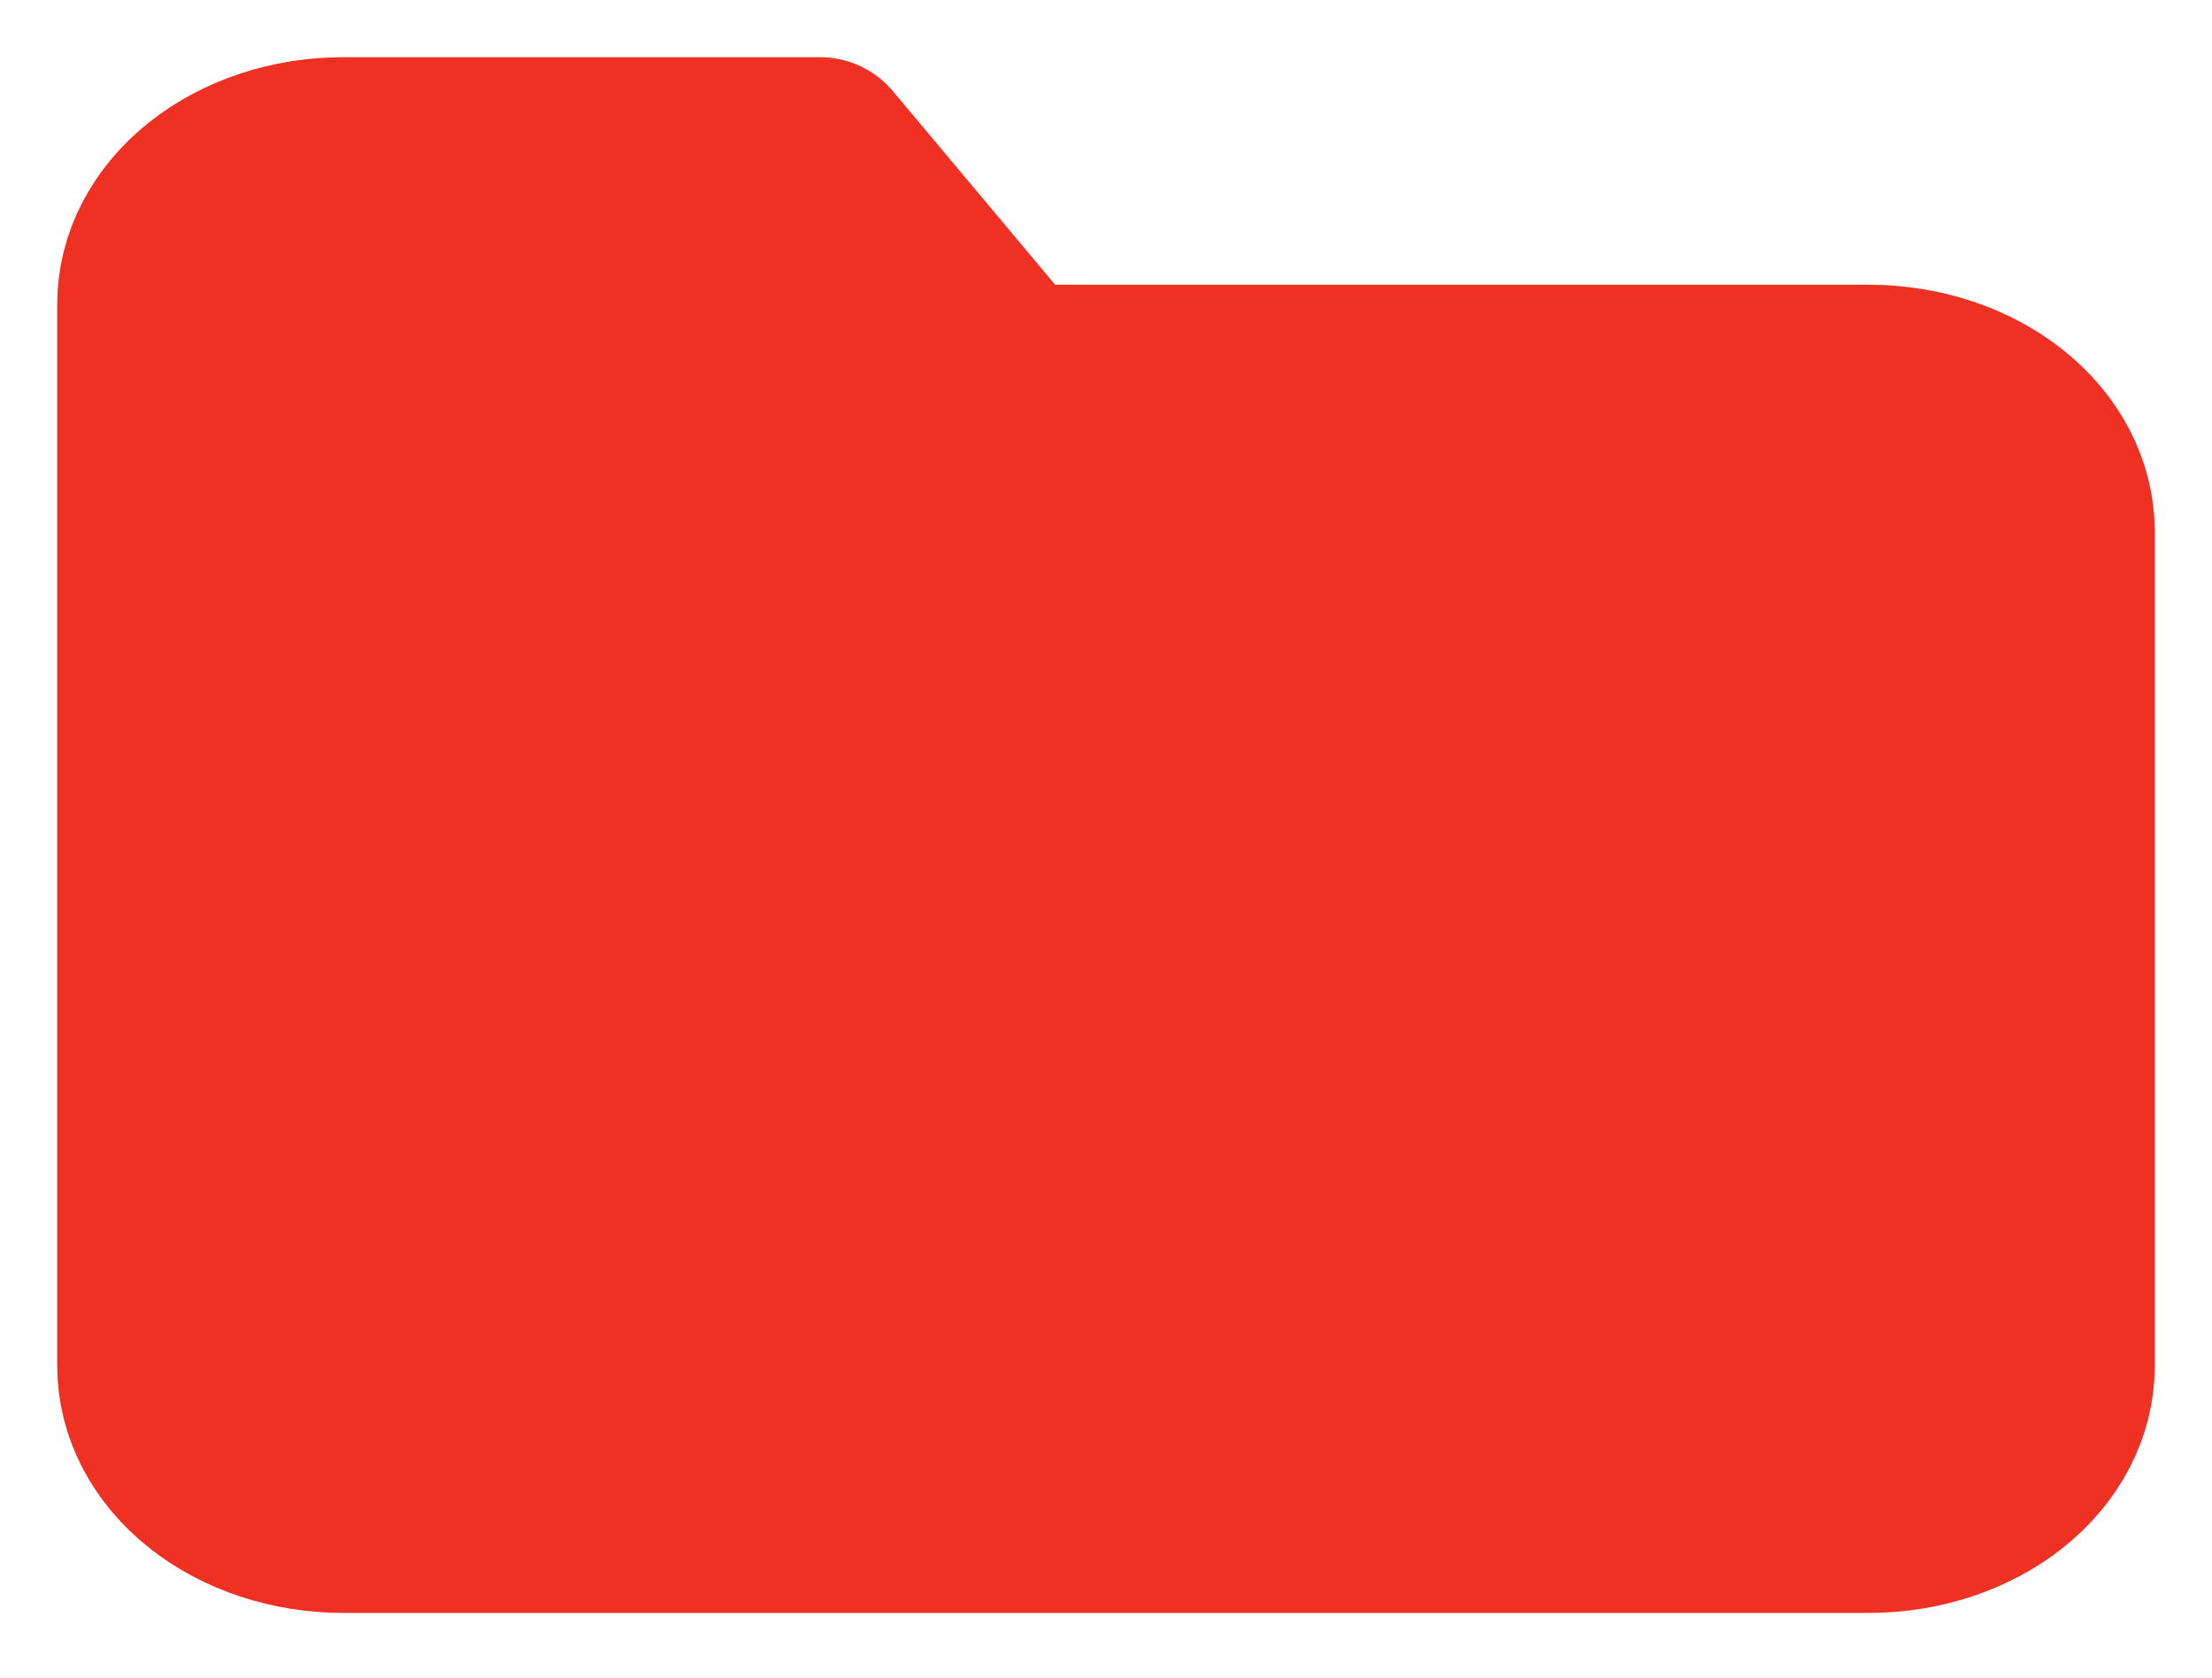
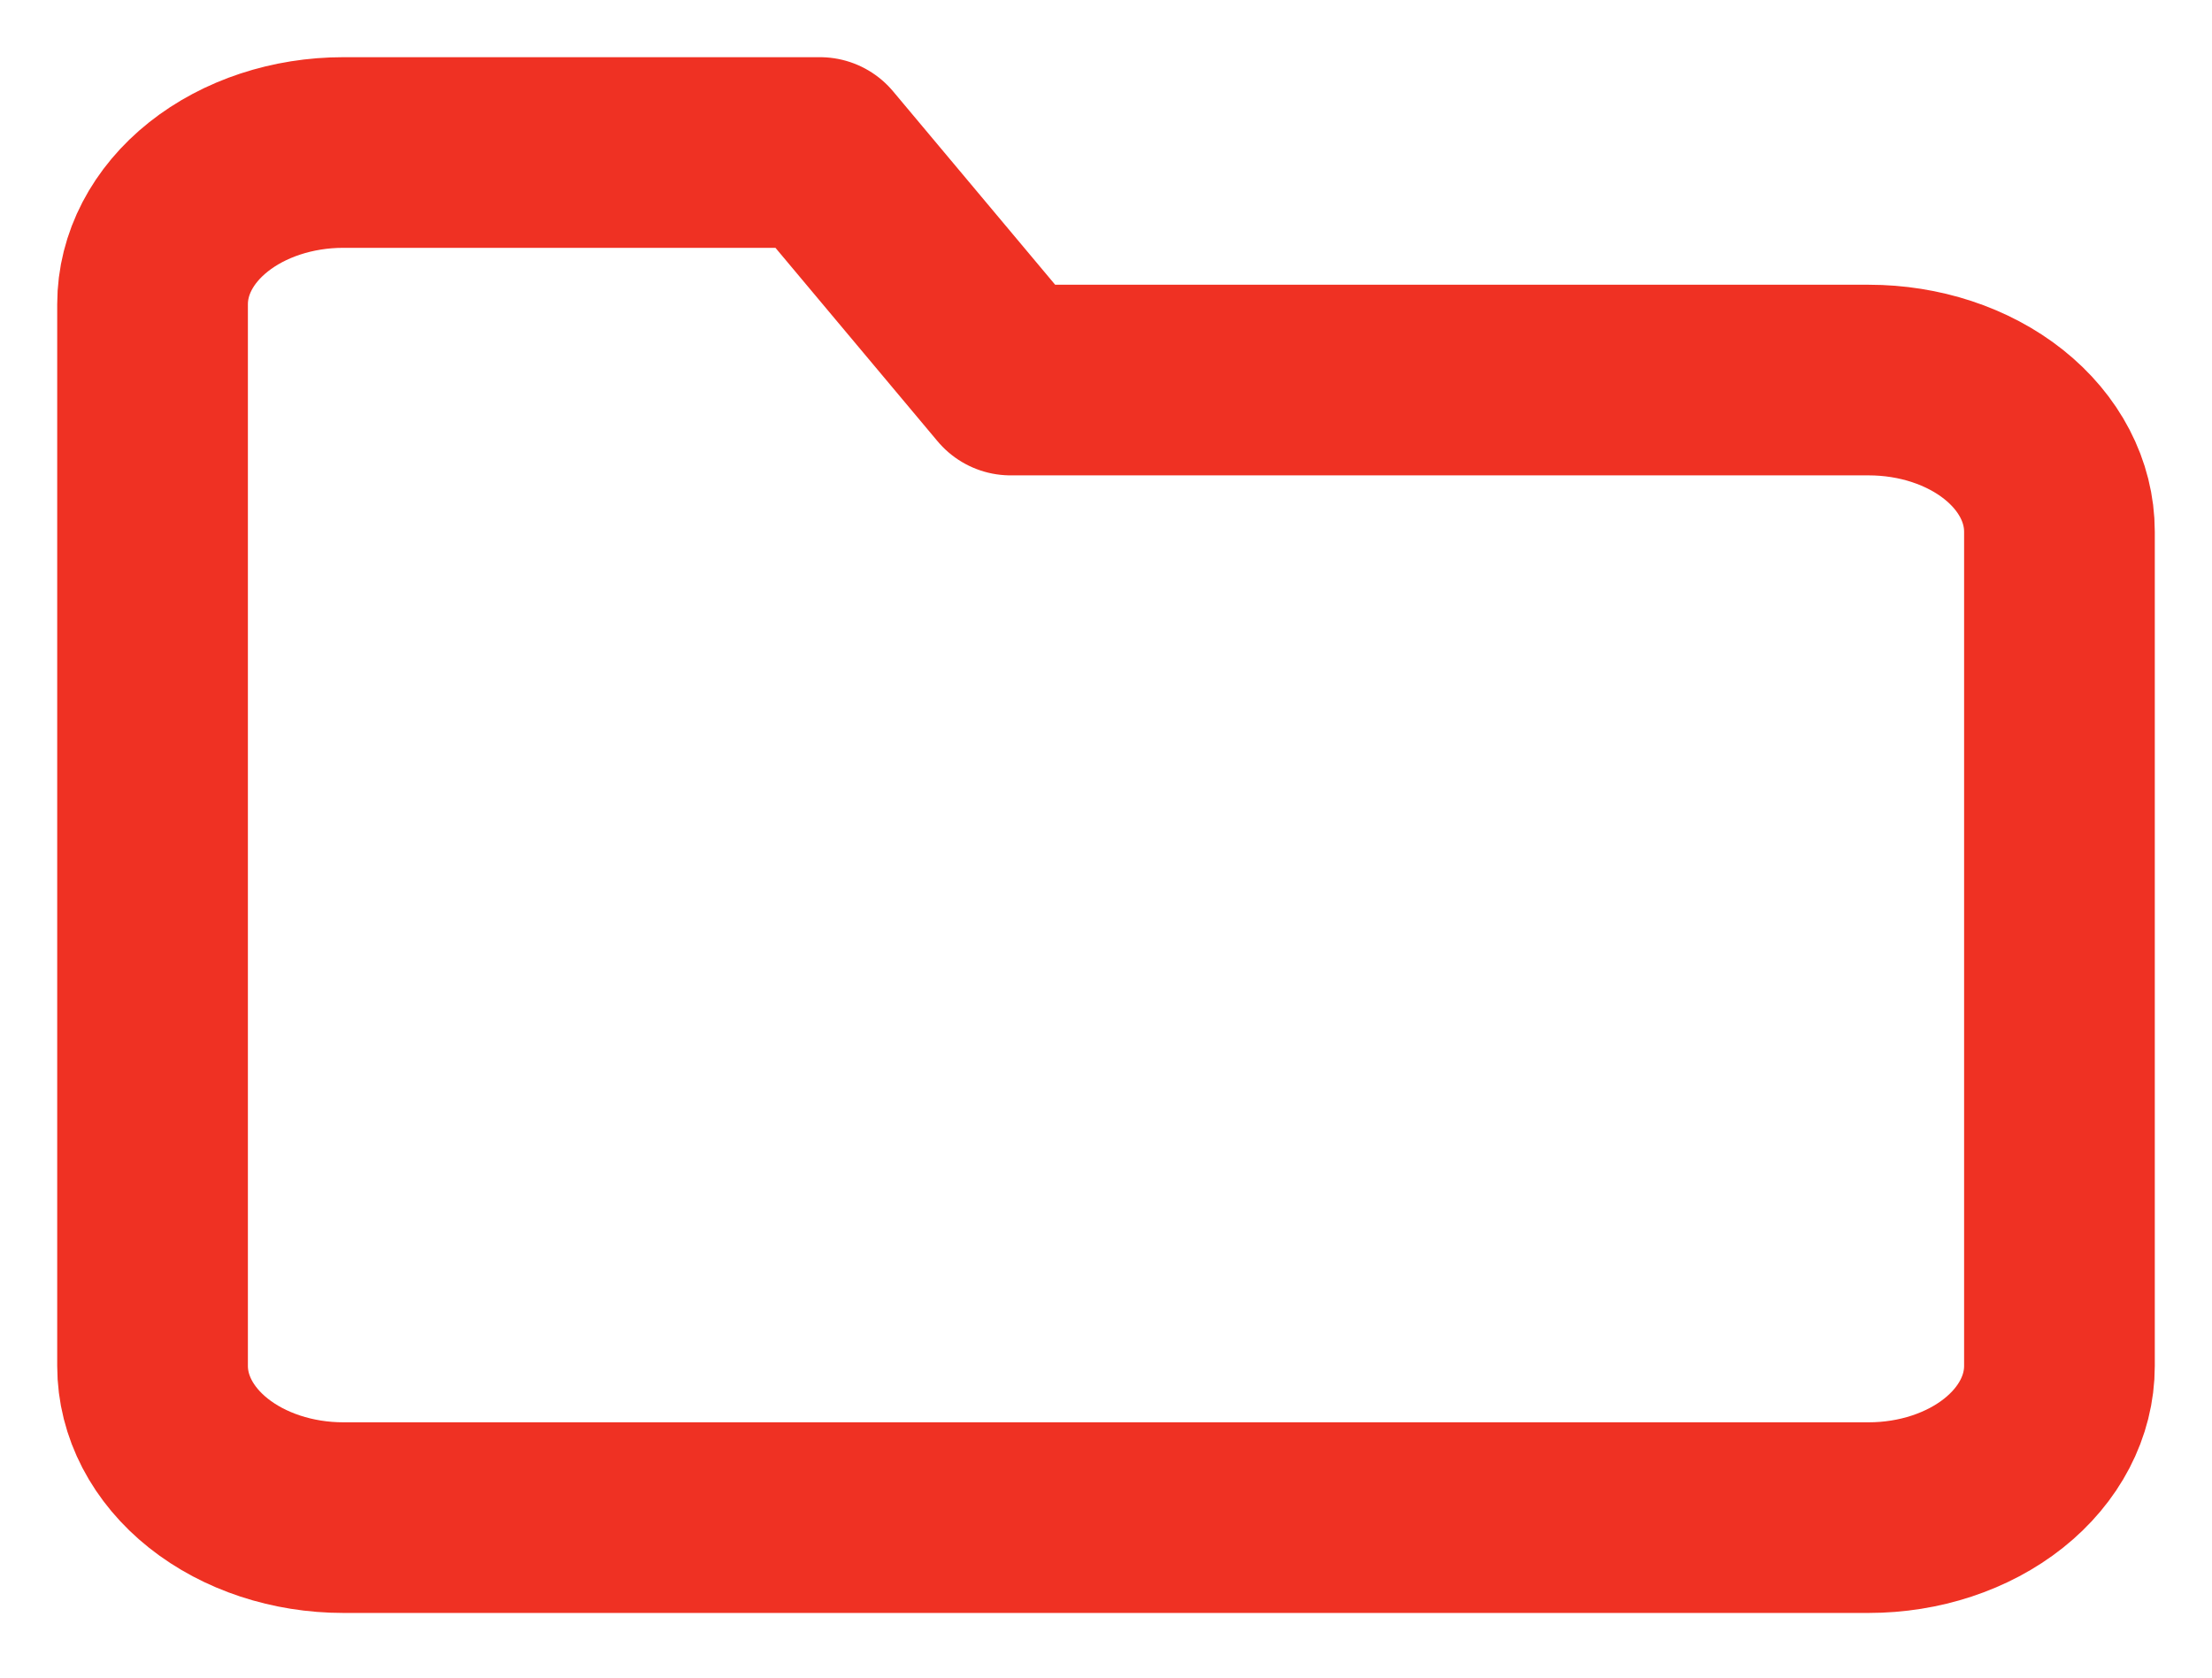
- <svg xmlns="http://www.w3.org/2000/svg" width="29" height="22" viewBox="0 0 29 22" fill="#EF3123">
+ <svg xmlns="http://www.w3.org/2000/svg" width="29" height="22" viewBox="0 0 29 22" fill="none">
  <path d="M27 17.913C27 18.44 26.737 18.946 26.268 19.319C25.799 19.692 25.163 19.902 24.5 19.902H4.5C3.837 19.902 3.201 19.692 2.732 19.319C2.263 18.946 2 18.44 2 17.913V3.989C2 3.462 2.263 2.956 2.732 2.583C3.201 2.21 3.837 2 4.5 2H10.75L13.25 4.984H24.5C25.163 4.984 25.799 5.193 26.268 5.566C26.737 5.939 27 6.445 27 6.973V17.913Z" stroke="#EF3123" stroke-width="2.5" stroke-linecap="round" stroke-linejoin="round" />
</svg>
